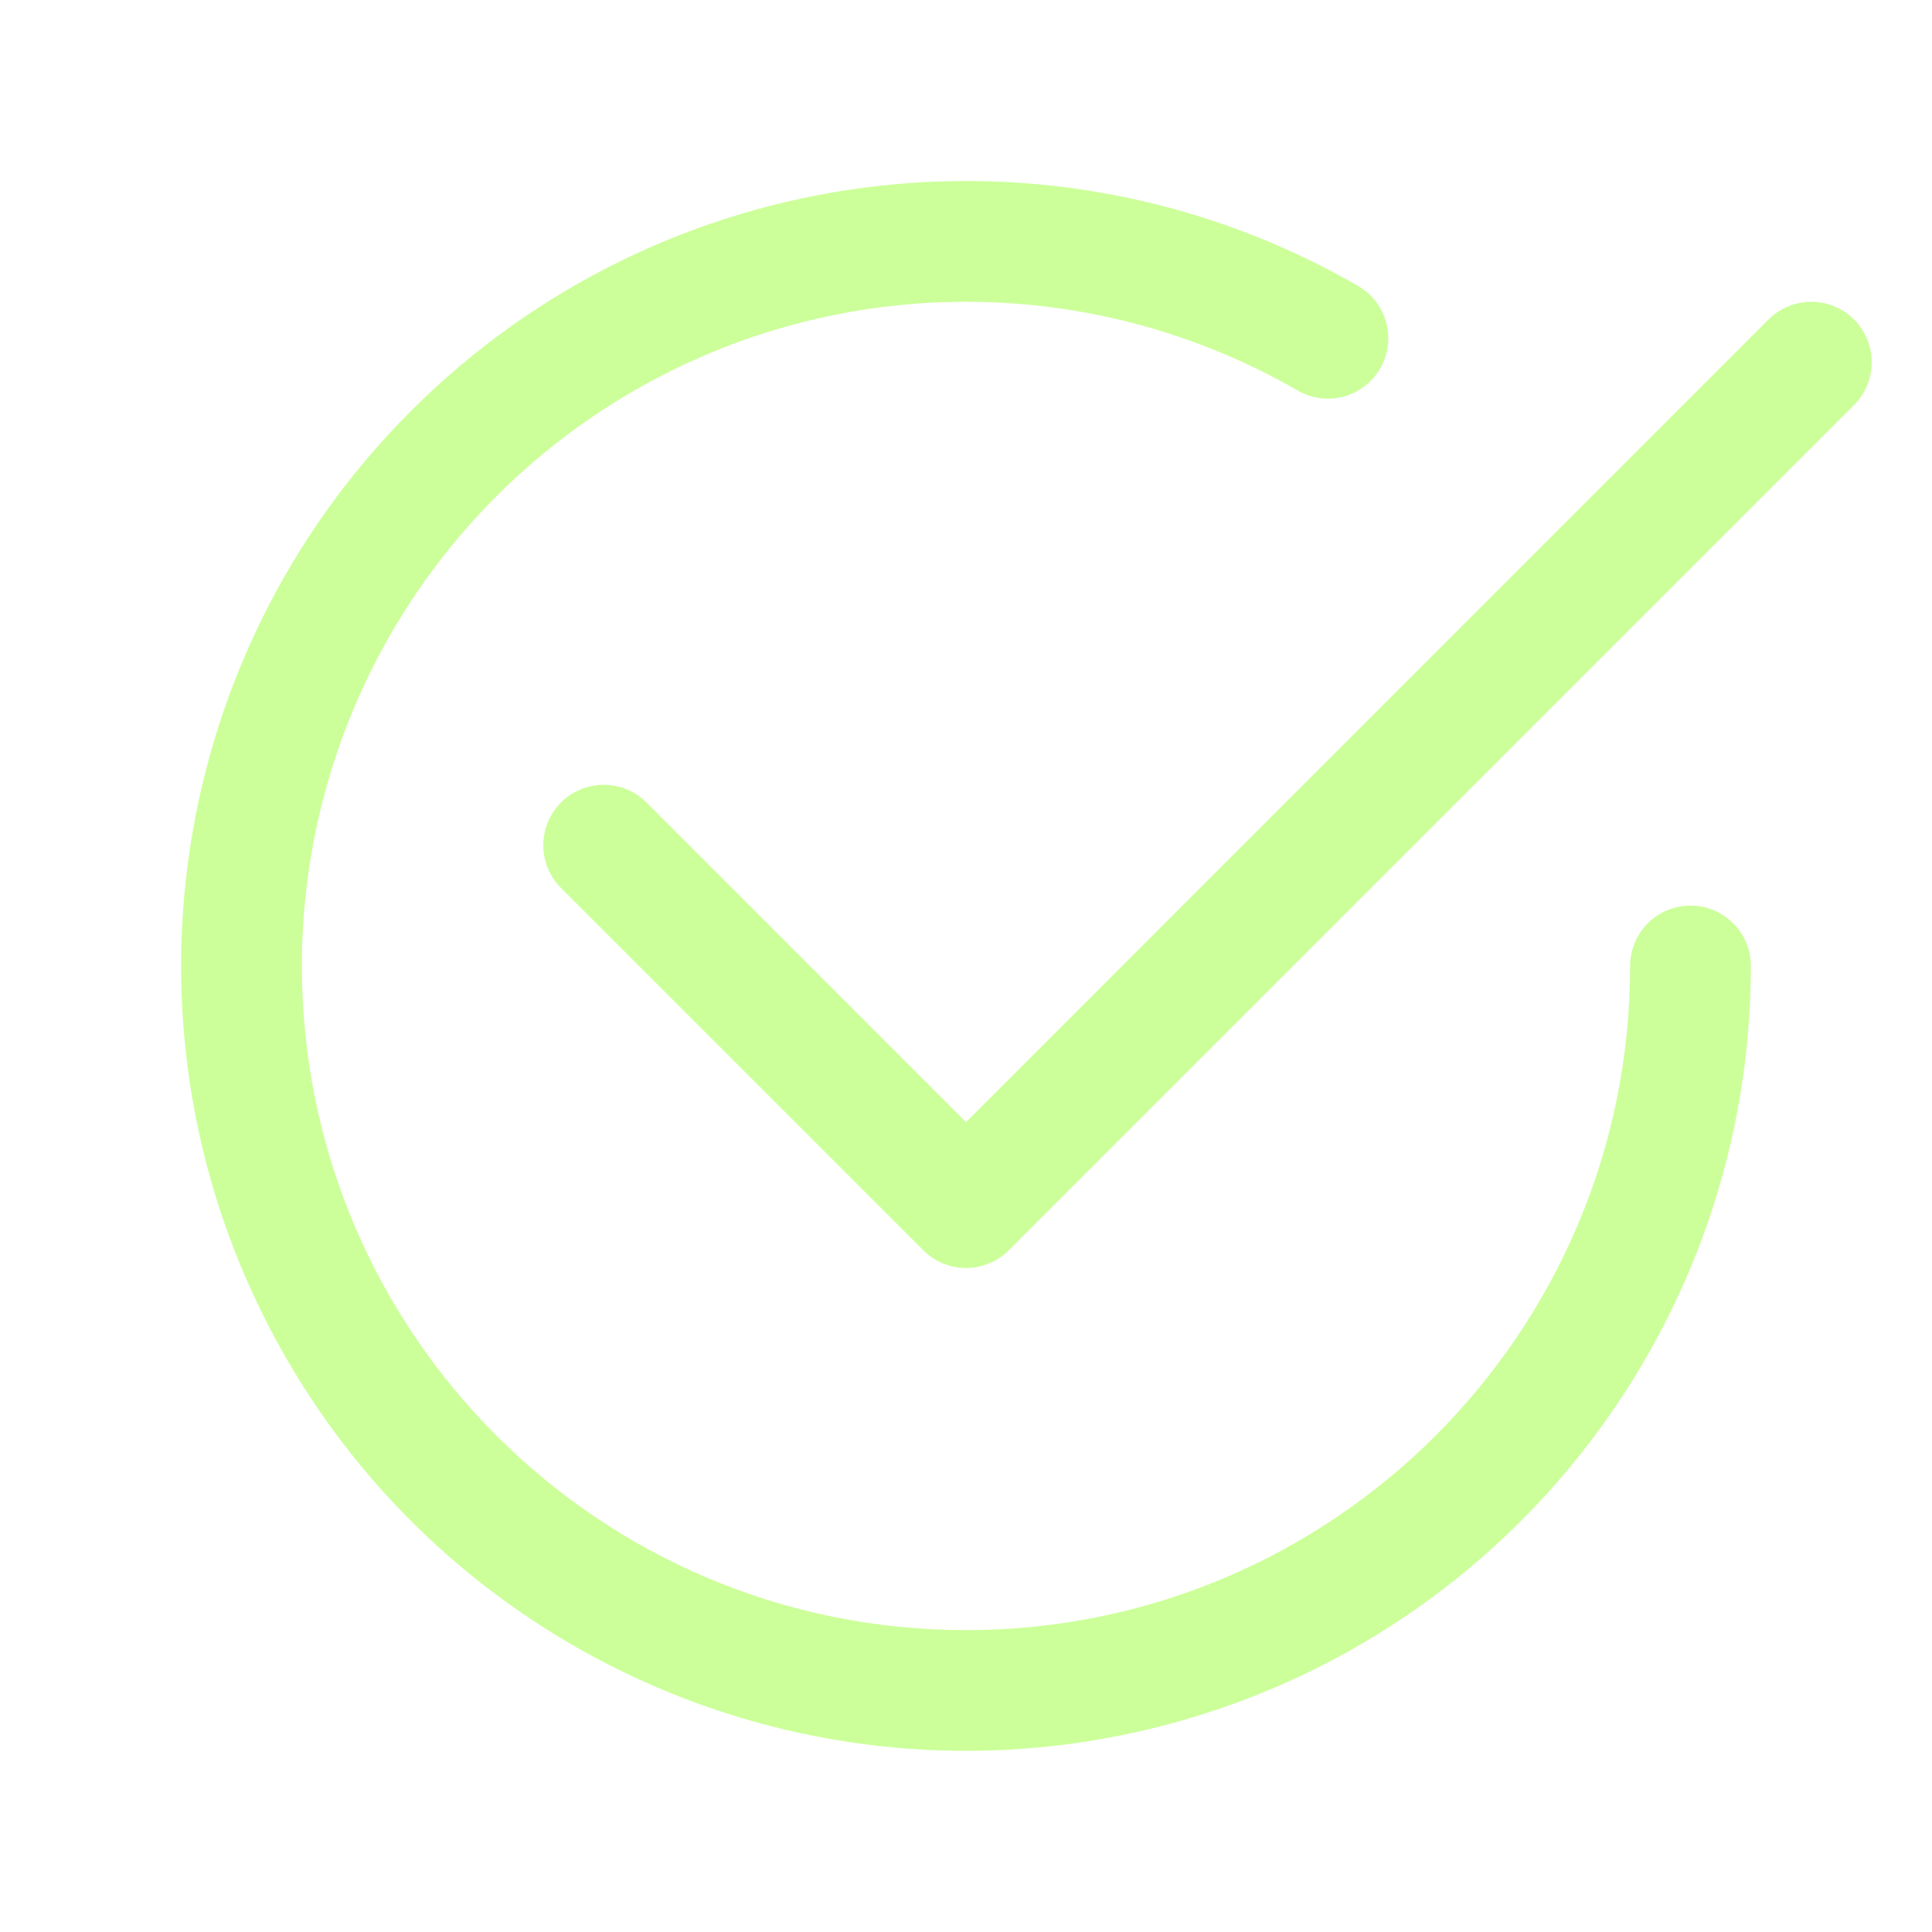
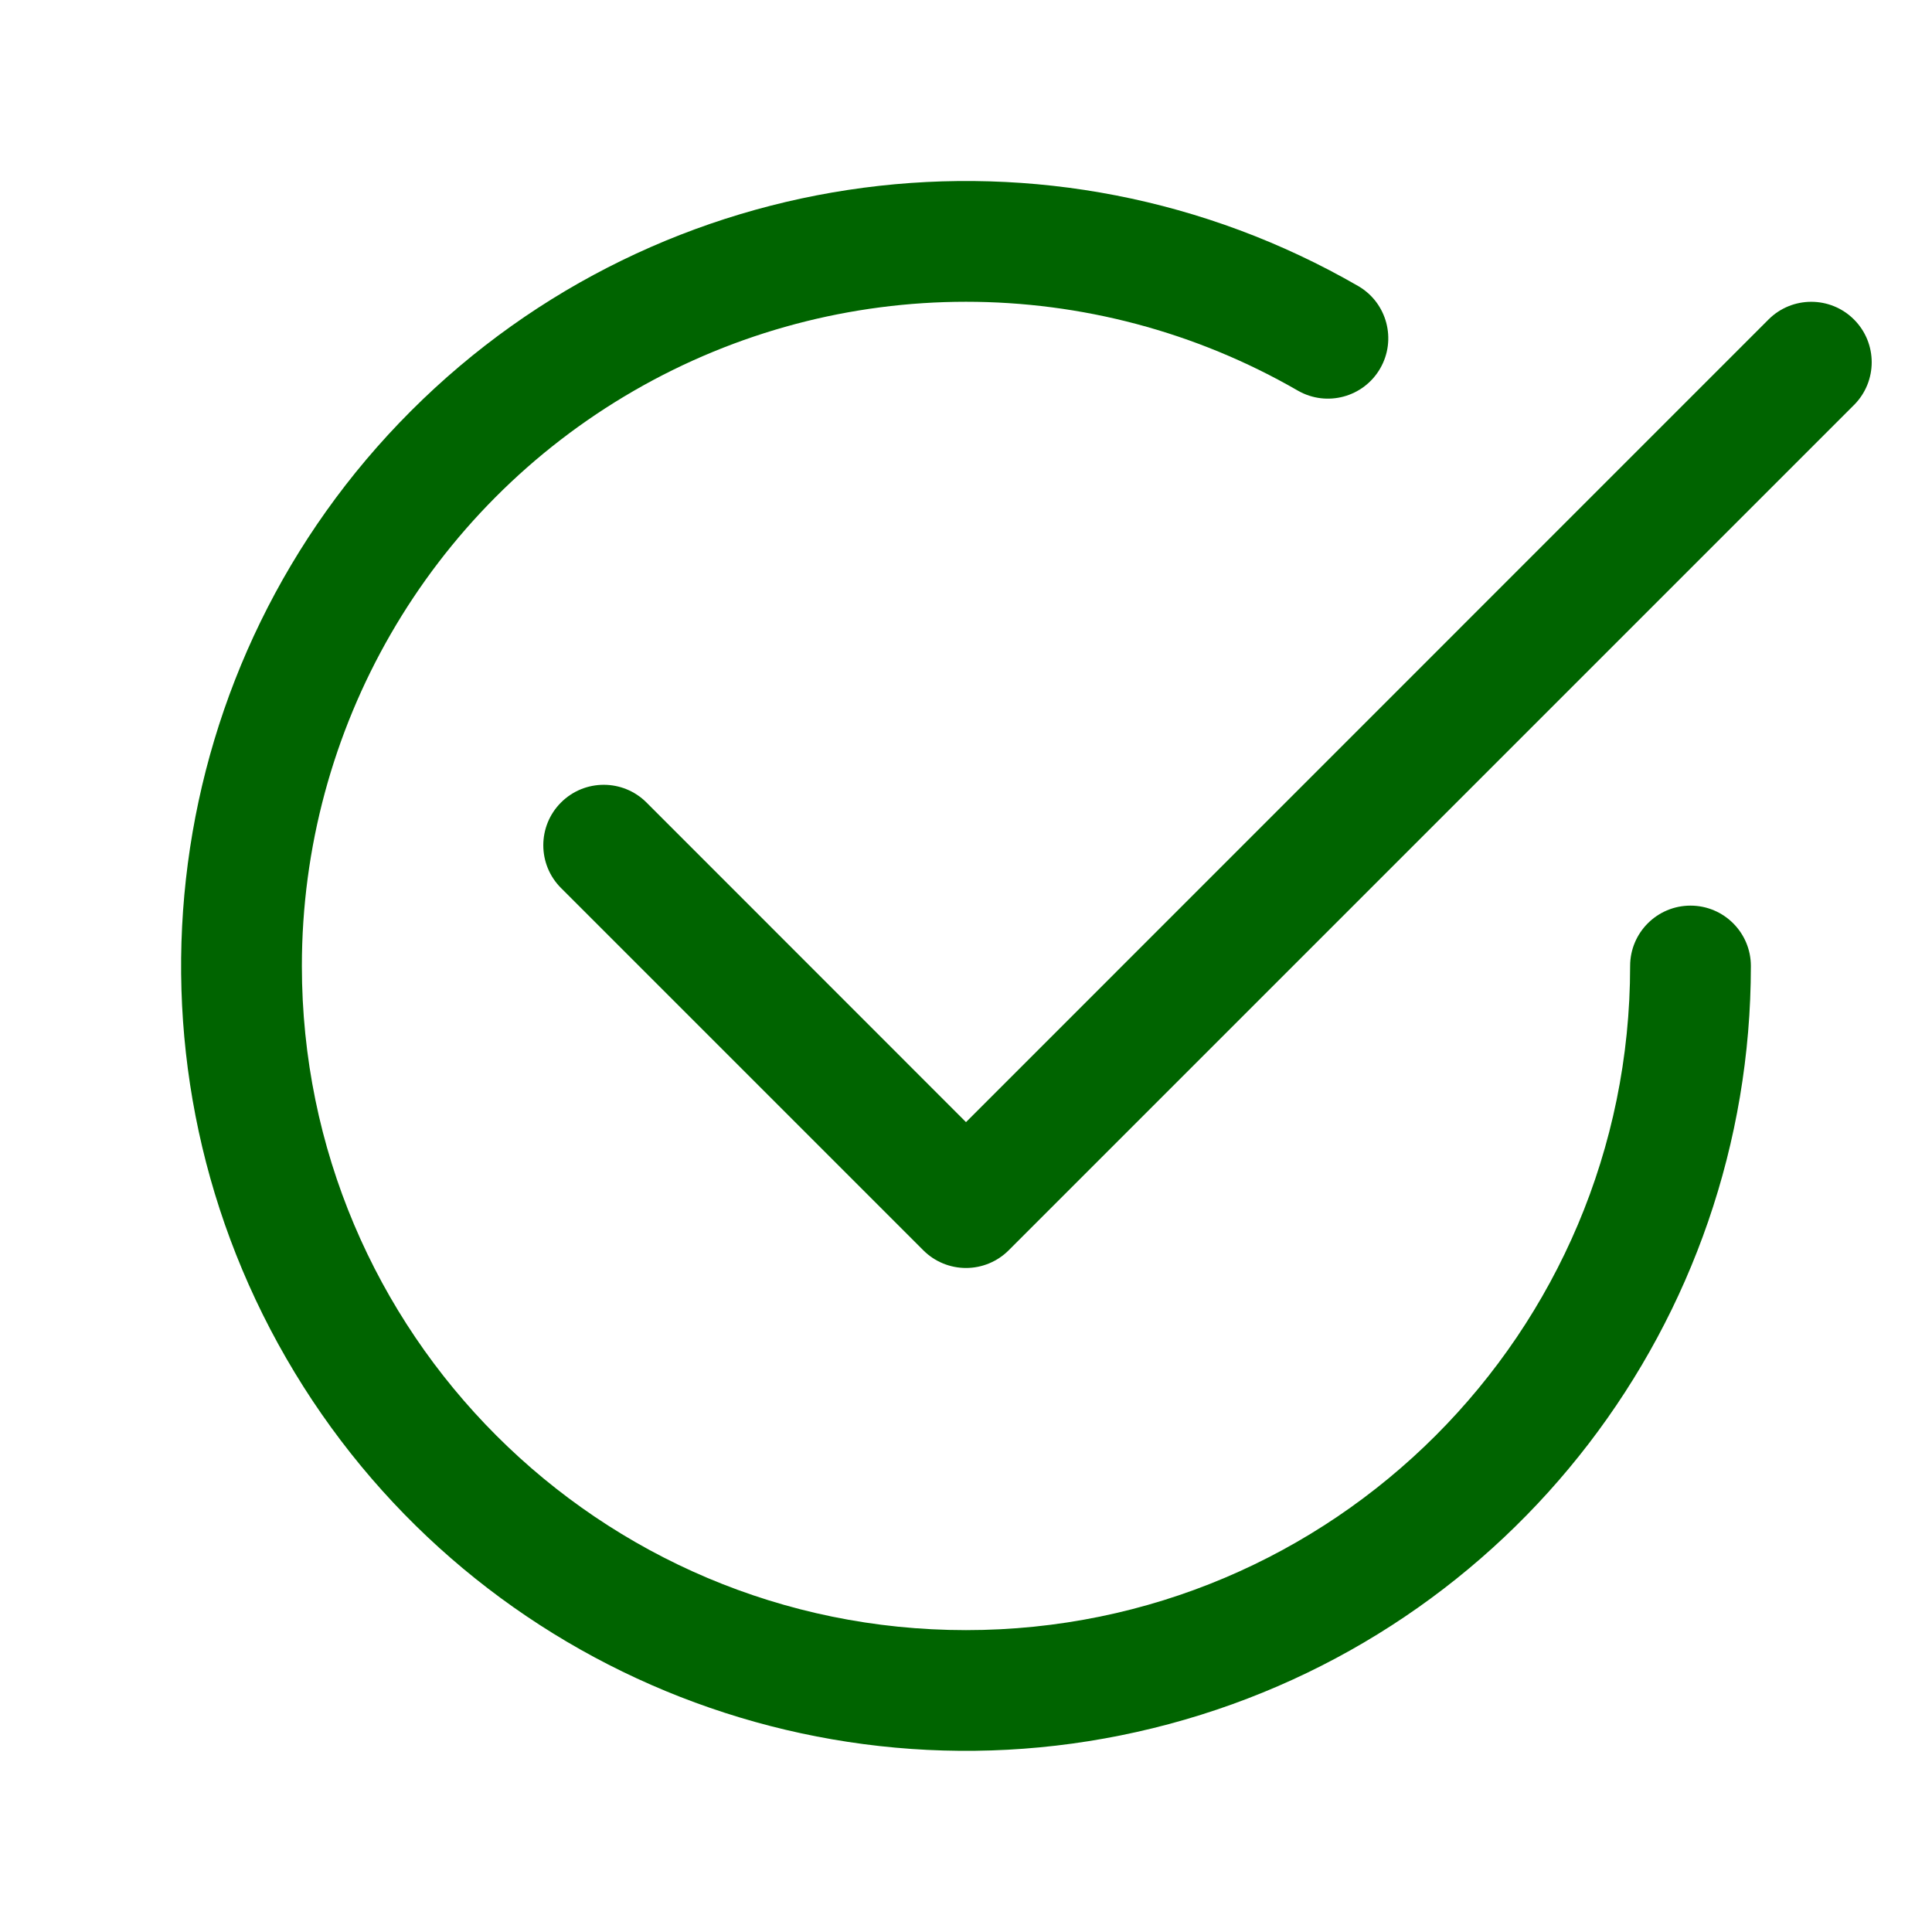
- <svg xmlns="http://www.w3.org/2000/svg" width="16" height="16" fill="#CCFF99" class="bi bi-check2-circle" viewBox="0 0 16 16">
+ <svg xmlns="http://www.w3.org/2000/svg" width="16" height="16" fill="darkGreen" class="bi bi-check2-circle" viewBox="0 0 16 16">
  <path d="M2.5 8a5.5 5.5 0 0 1 8.25-4.764.5.5 0 0 0 .5-.866A6.5 6.5 0 1 0 14.5 8a.5.5 0 0 0-1 0 5.5 5.5 0 1 1-11 0z" />
  <path d="M15.354 3.354a.5.5 0 0 0-.708-.708L8 9.293 5.354 6.646a.5.5 0 1 0-.708.708l3 3a.5.5 0 0 0 .708 0l7-7z" />
</svg>
